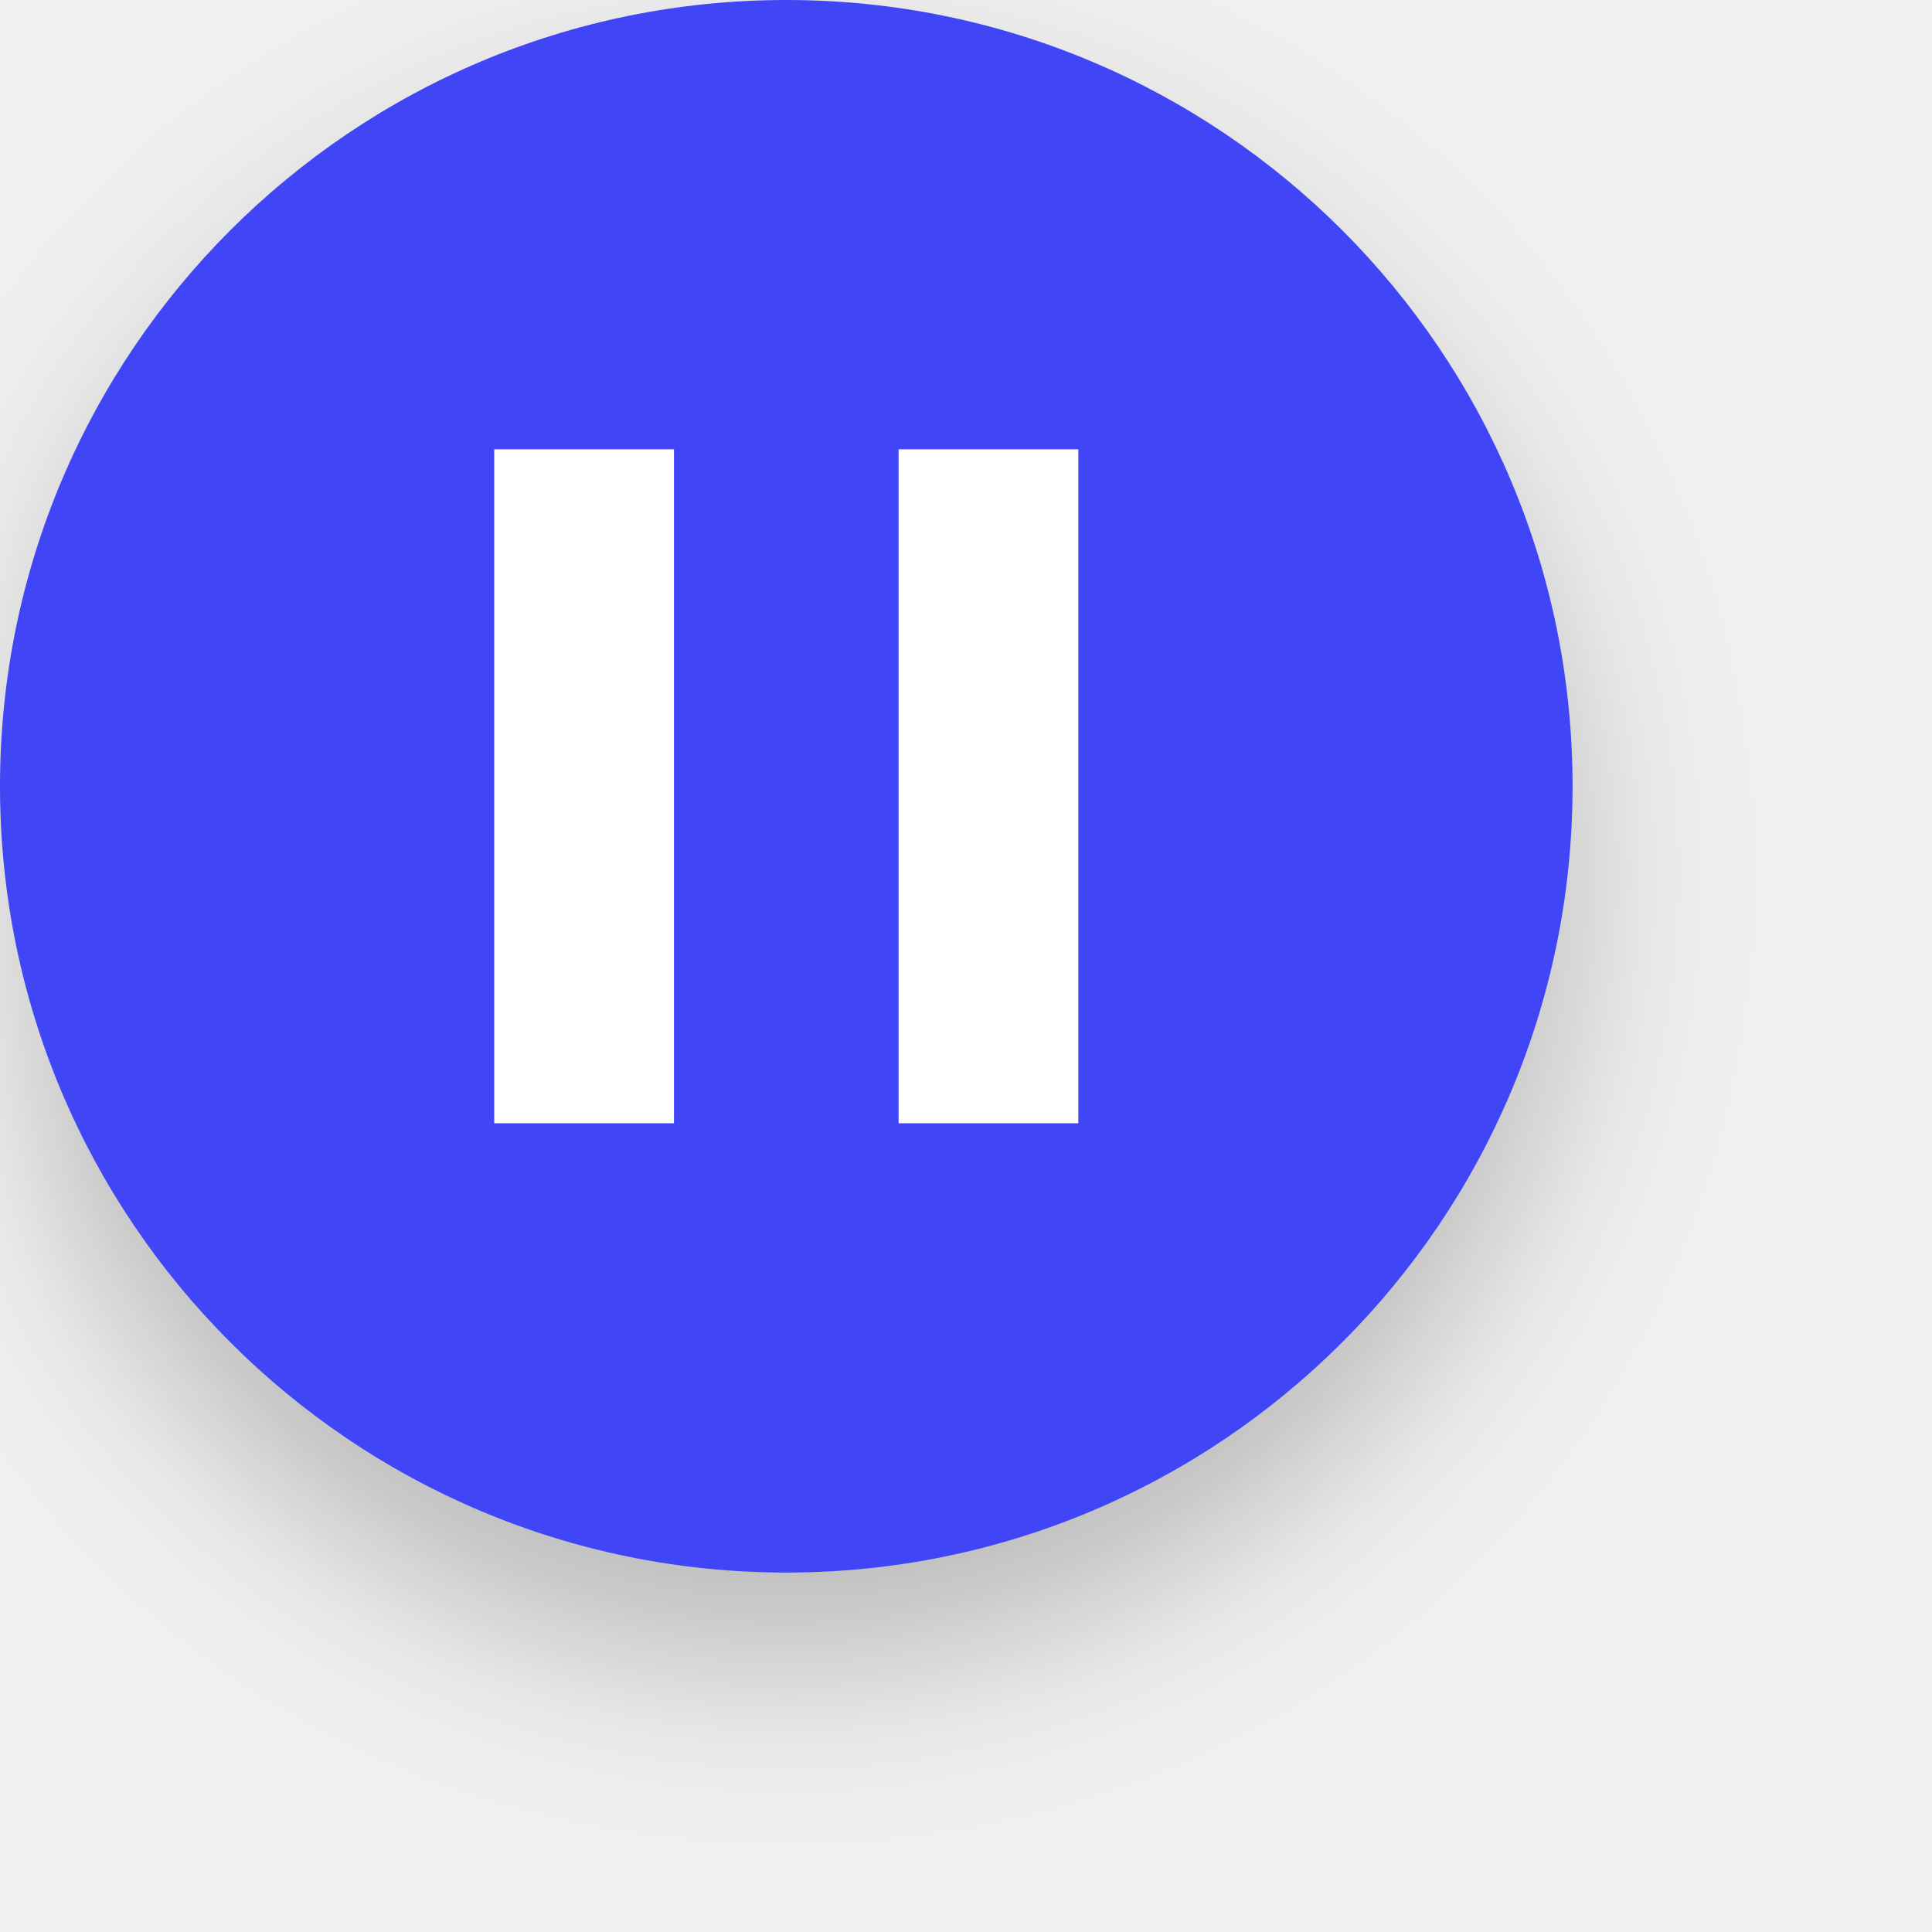
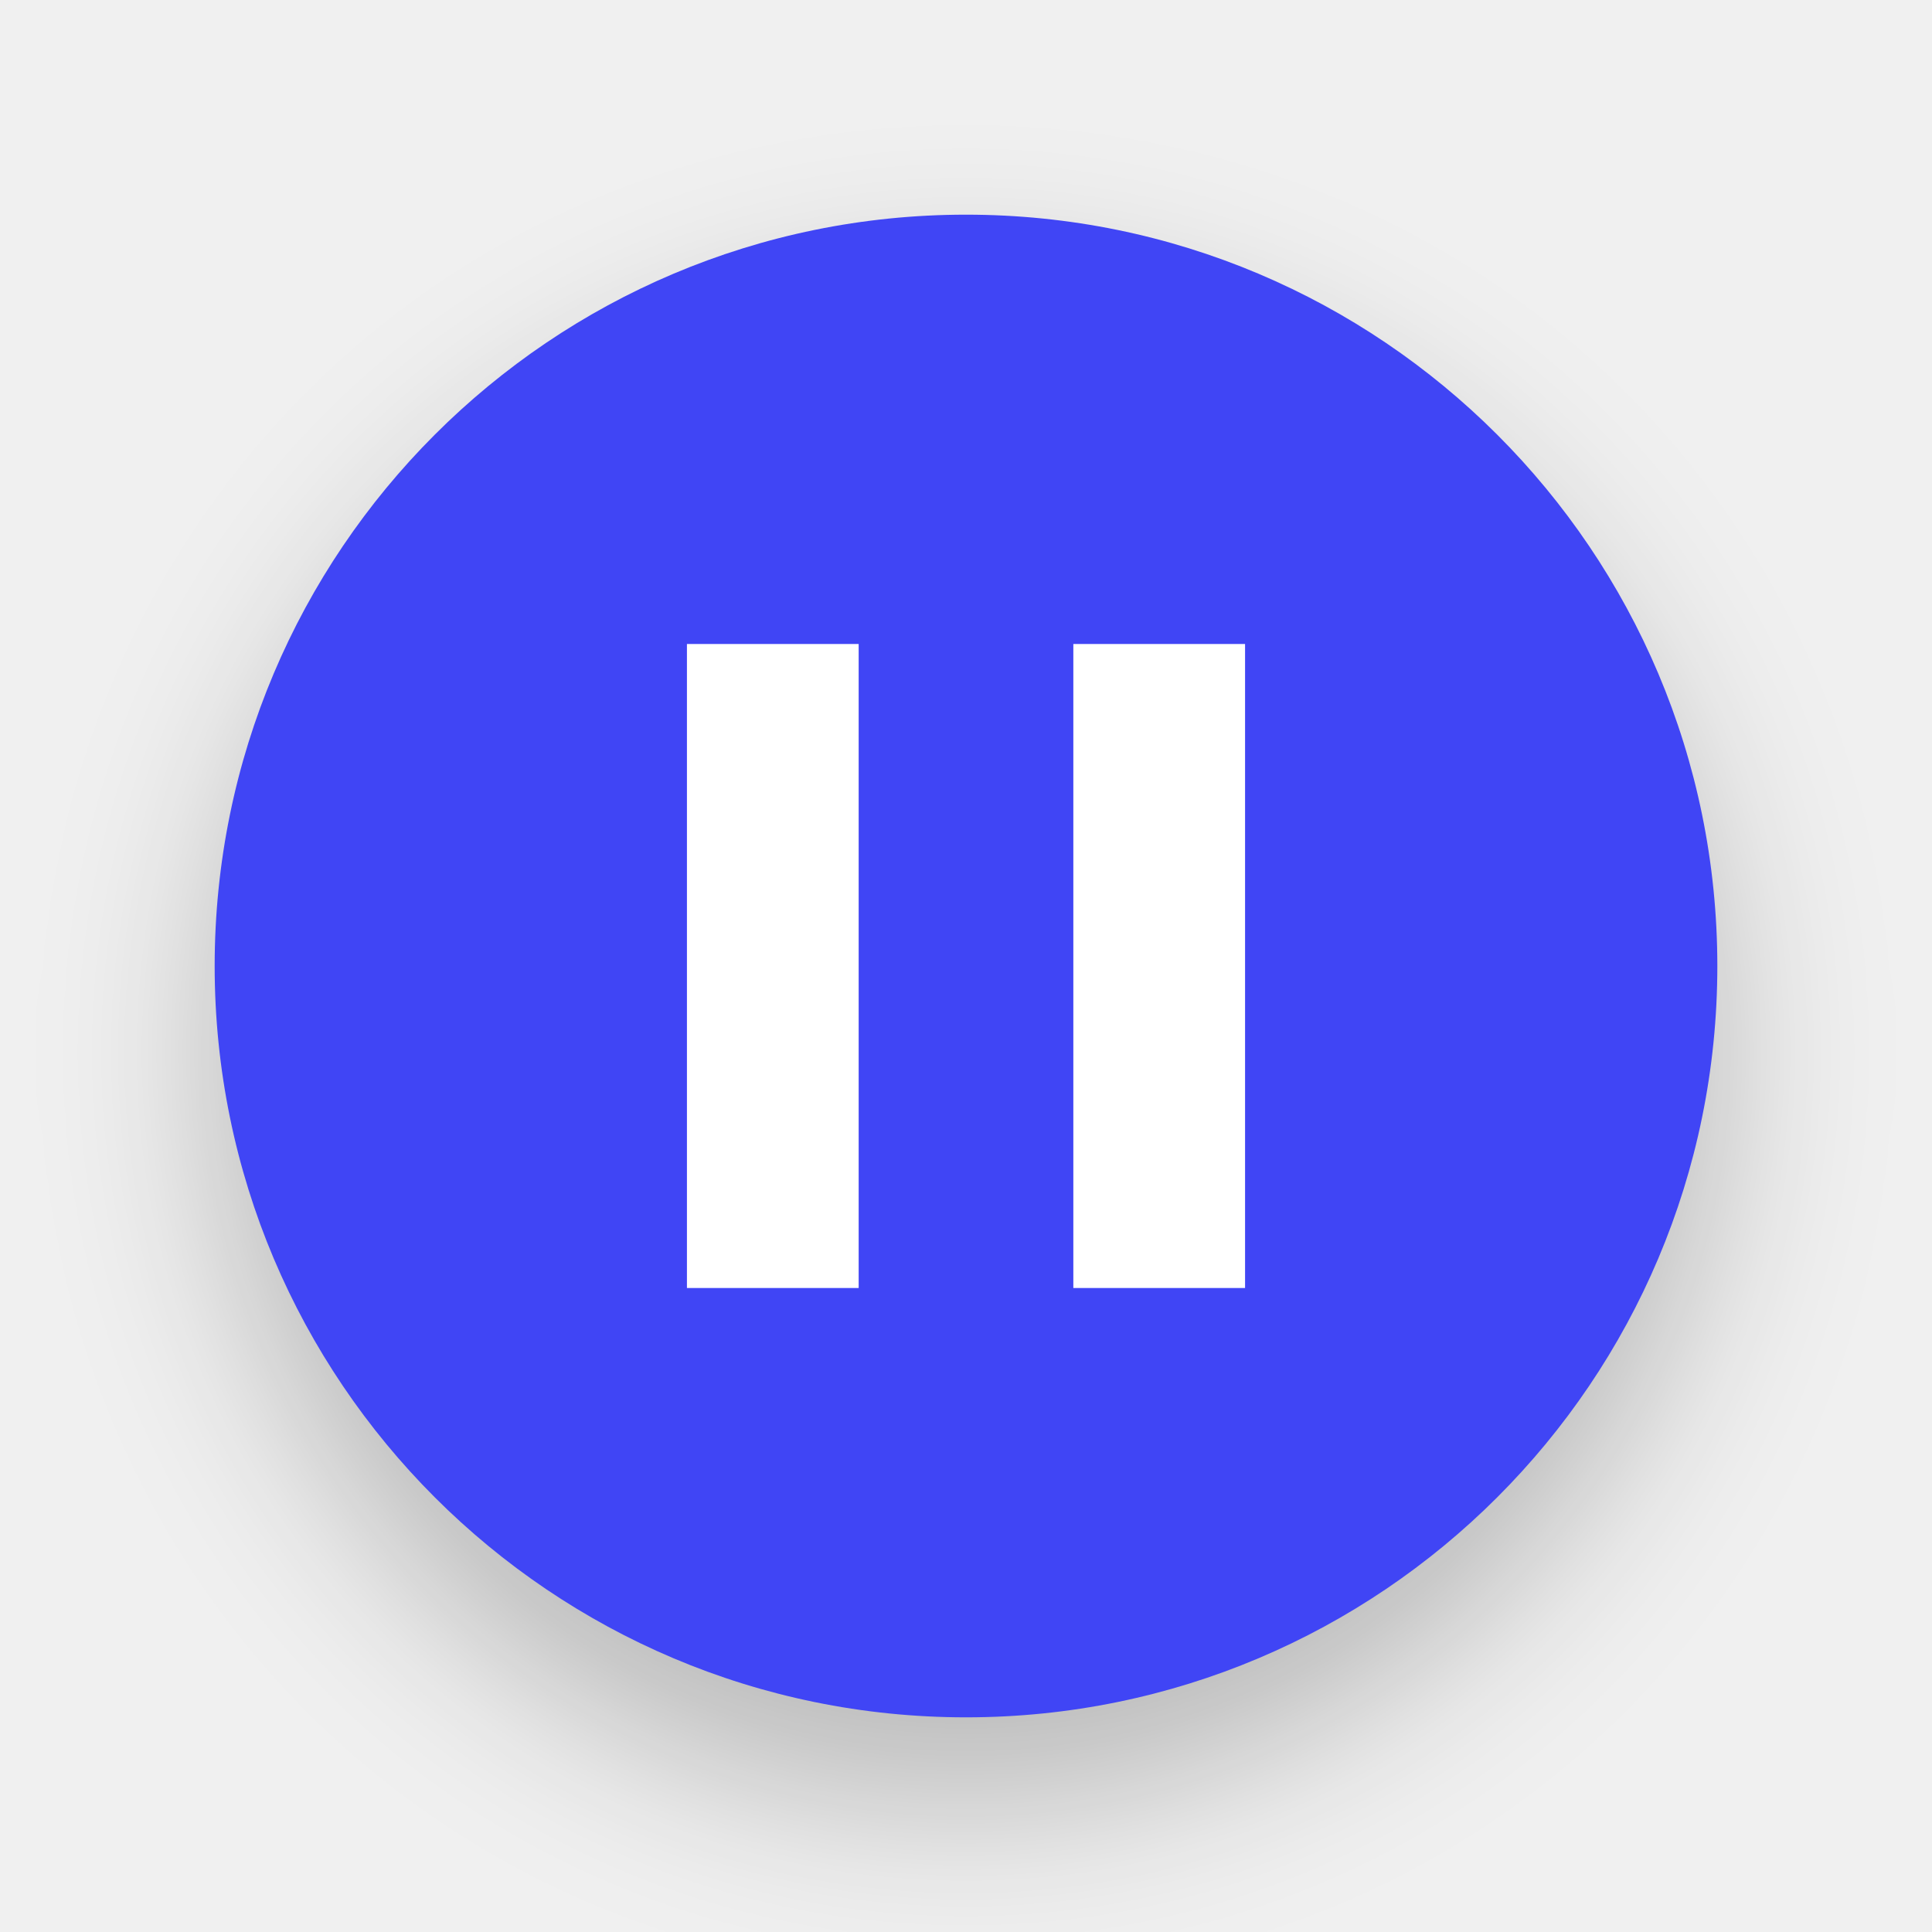
- <svg xmlns="http://www.w3.org/2000/svg" xmlns:xlink="http://www.w3.org/1999/xlink" width="43px" height="43px" viewBox="0 0 43 43" version="1.1">
+ <svg xmlns="http://www.w3.org/2000/svg" xmlns:xlink="http://www.w3.org/1999/xlink" width="45px" height="45px" viewBox="0 0 45 45" version="1.1">
  <defs>
    <circle id="path-1" cx="17.5" cy="17.5" r="17.5" />
    <filter x="-20.0%" y="-14.3%" width="140.0%" height="140.0%" filterUnits="objectBoundingBox" id="filter-2">
      <feOffset dx="0" dy="2" in="SourceAlpha" result="shadowOffsetOuter1" />
      <feGaussianBlur stdDeviation="2" in="shadowOffsetOuter1" result="shadowBlurOuter1" />
      <feColorMatrix values="0 0 0 0 0   0 0 0 0 0   0 0 0 0 0  0 0 0 0.229 0" type="matrix" in="shadowBlurOuter1" />
    </filter>
  </defs>
-   <g id="pause-button" stroke="none" stroke-width="1" fill="none" fill-rule="evenodd">
-     <g id="Oval">
-       <use fill="black" fill-opacity="1" filter="url(#filter-2)" xlink:href="#path-1" />
-       <use fill="#4045F5" fill-rule="evenodd" xlink:href="#path-1" />
+   <g id="wireframes" stroke="none" stroke-width="1" fill="none" fill-rule="evenodd">
+     <g id="pause-button" transform="translate(5, 5)">
+       <g id="Oval">
+         <use fill="black" fill-opacity="1" filter="url(#filter-2)" xlink:href="#path-1" />
+         <use fill="#4045F5" fill-rule="evenodd" xlink:href="#path-1" />
+       </g>
+       <rect id="Rectangle" fill="#FFFFFF" x="11" y="10" width="4" height="15" />
+       <rect id="Rectangle-Copy" fill="#FFFFFF" x="20" y="10" width="4" height="15" />
    </g>
-     <rect id="Rectangle" fill="#FFFFFF" x="11" y="10" width="4" height="15" />
-     <rect id="Rectangle-Copy" fill="#FFFFFF" x="20" y="10" width="4" height="15" />
  </g>
</svg>
